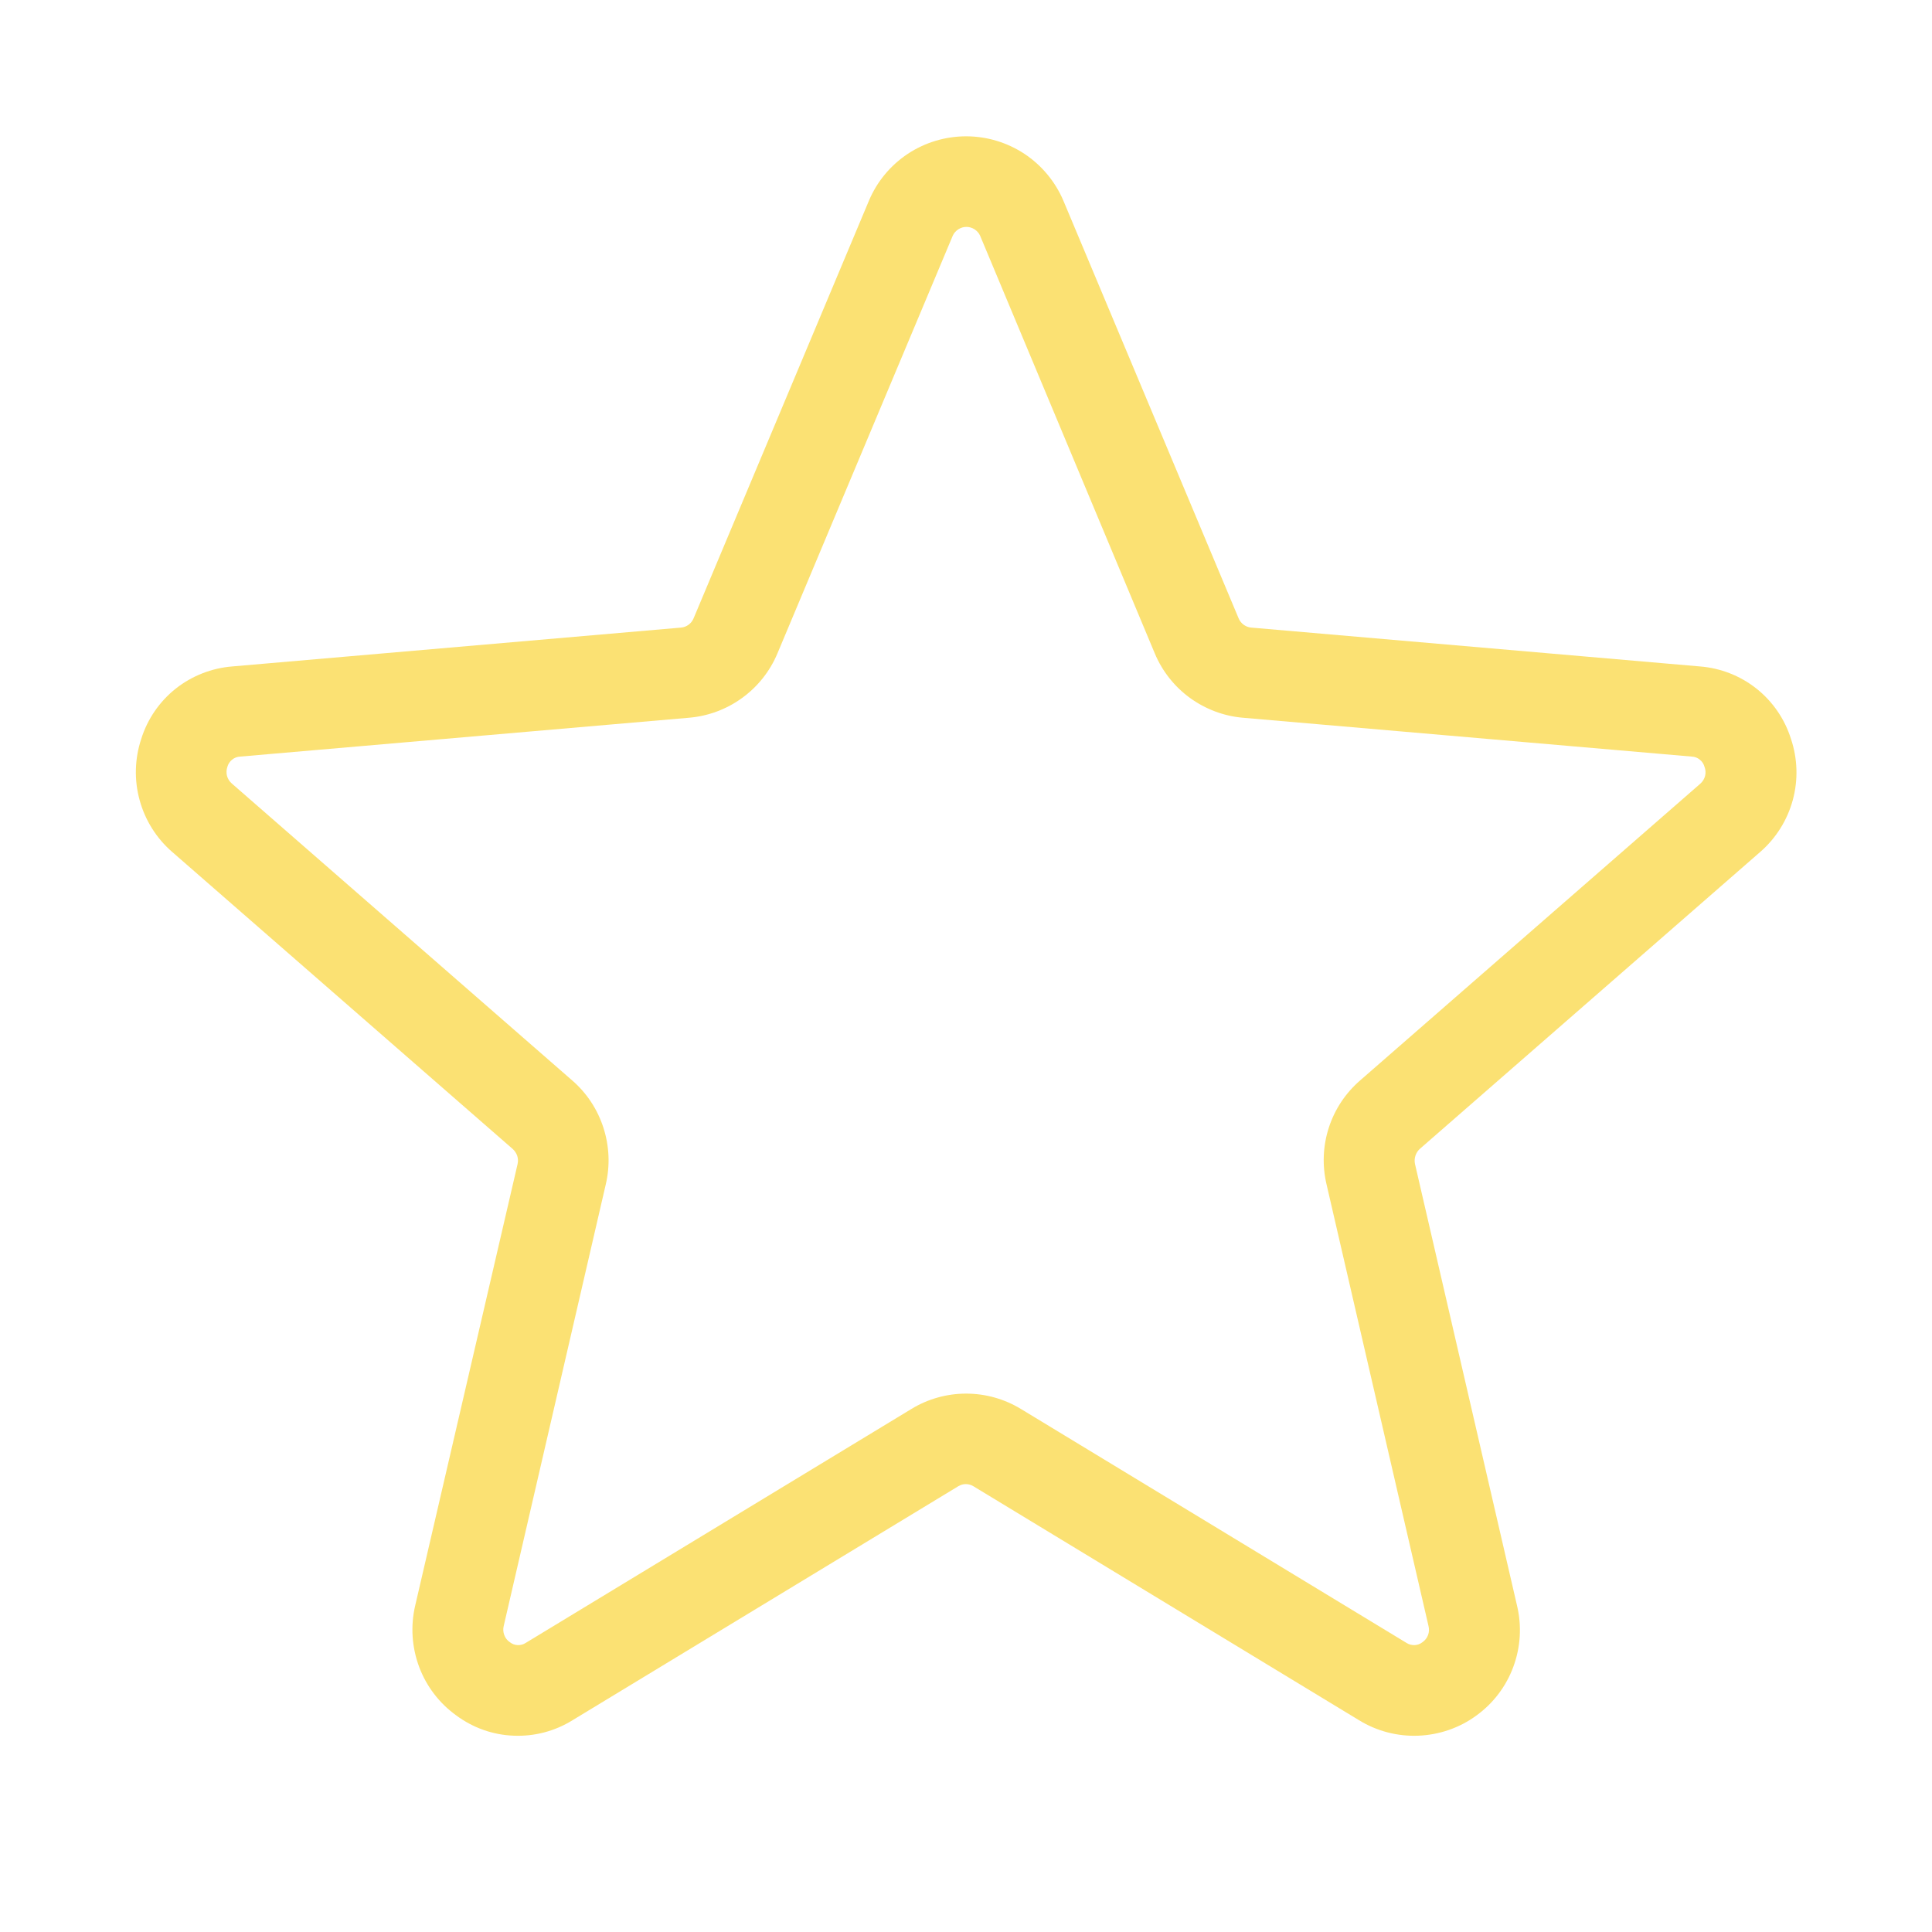
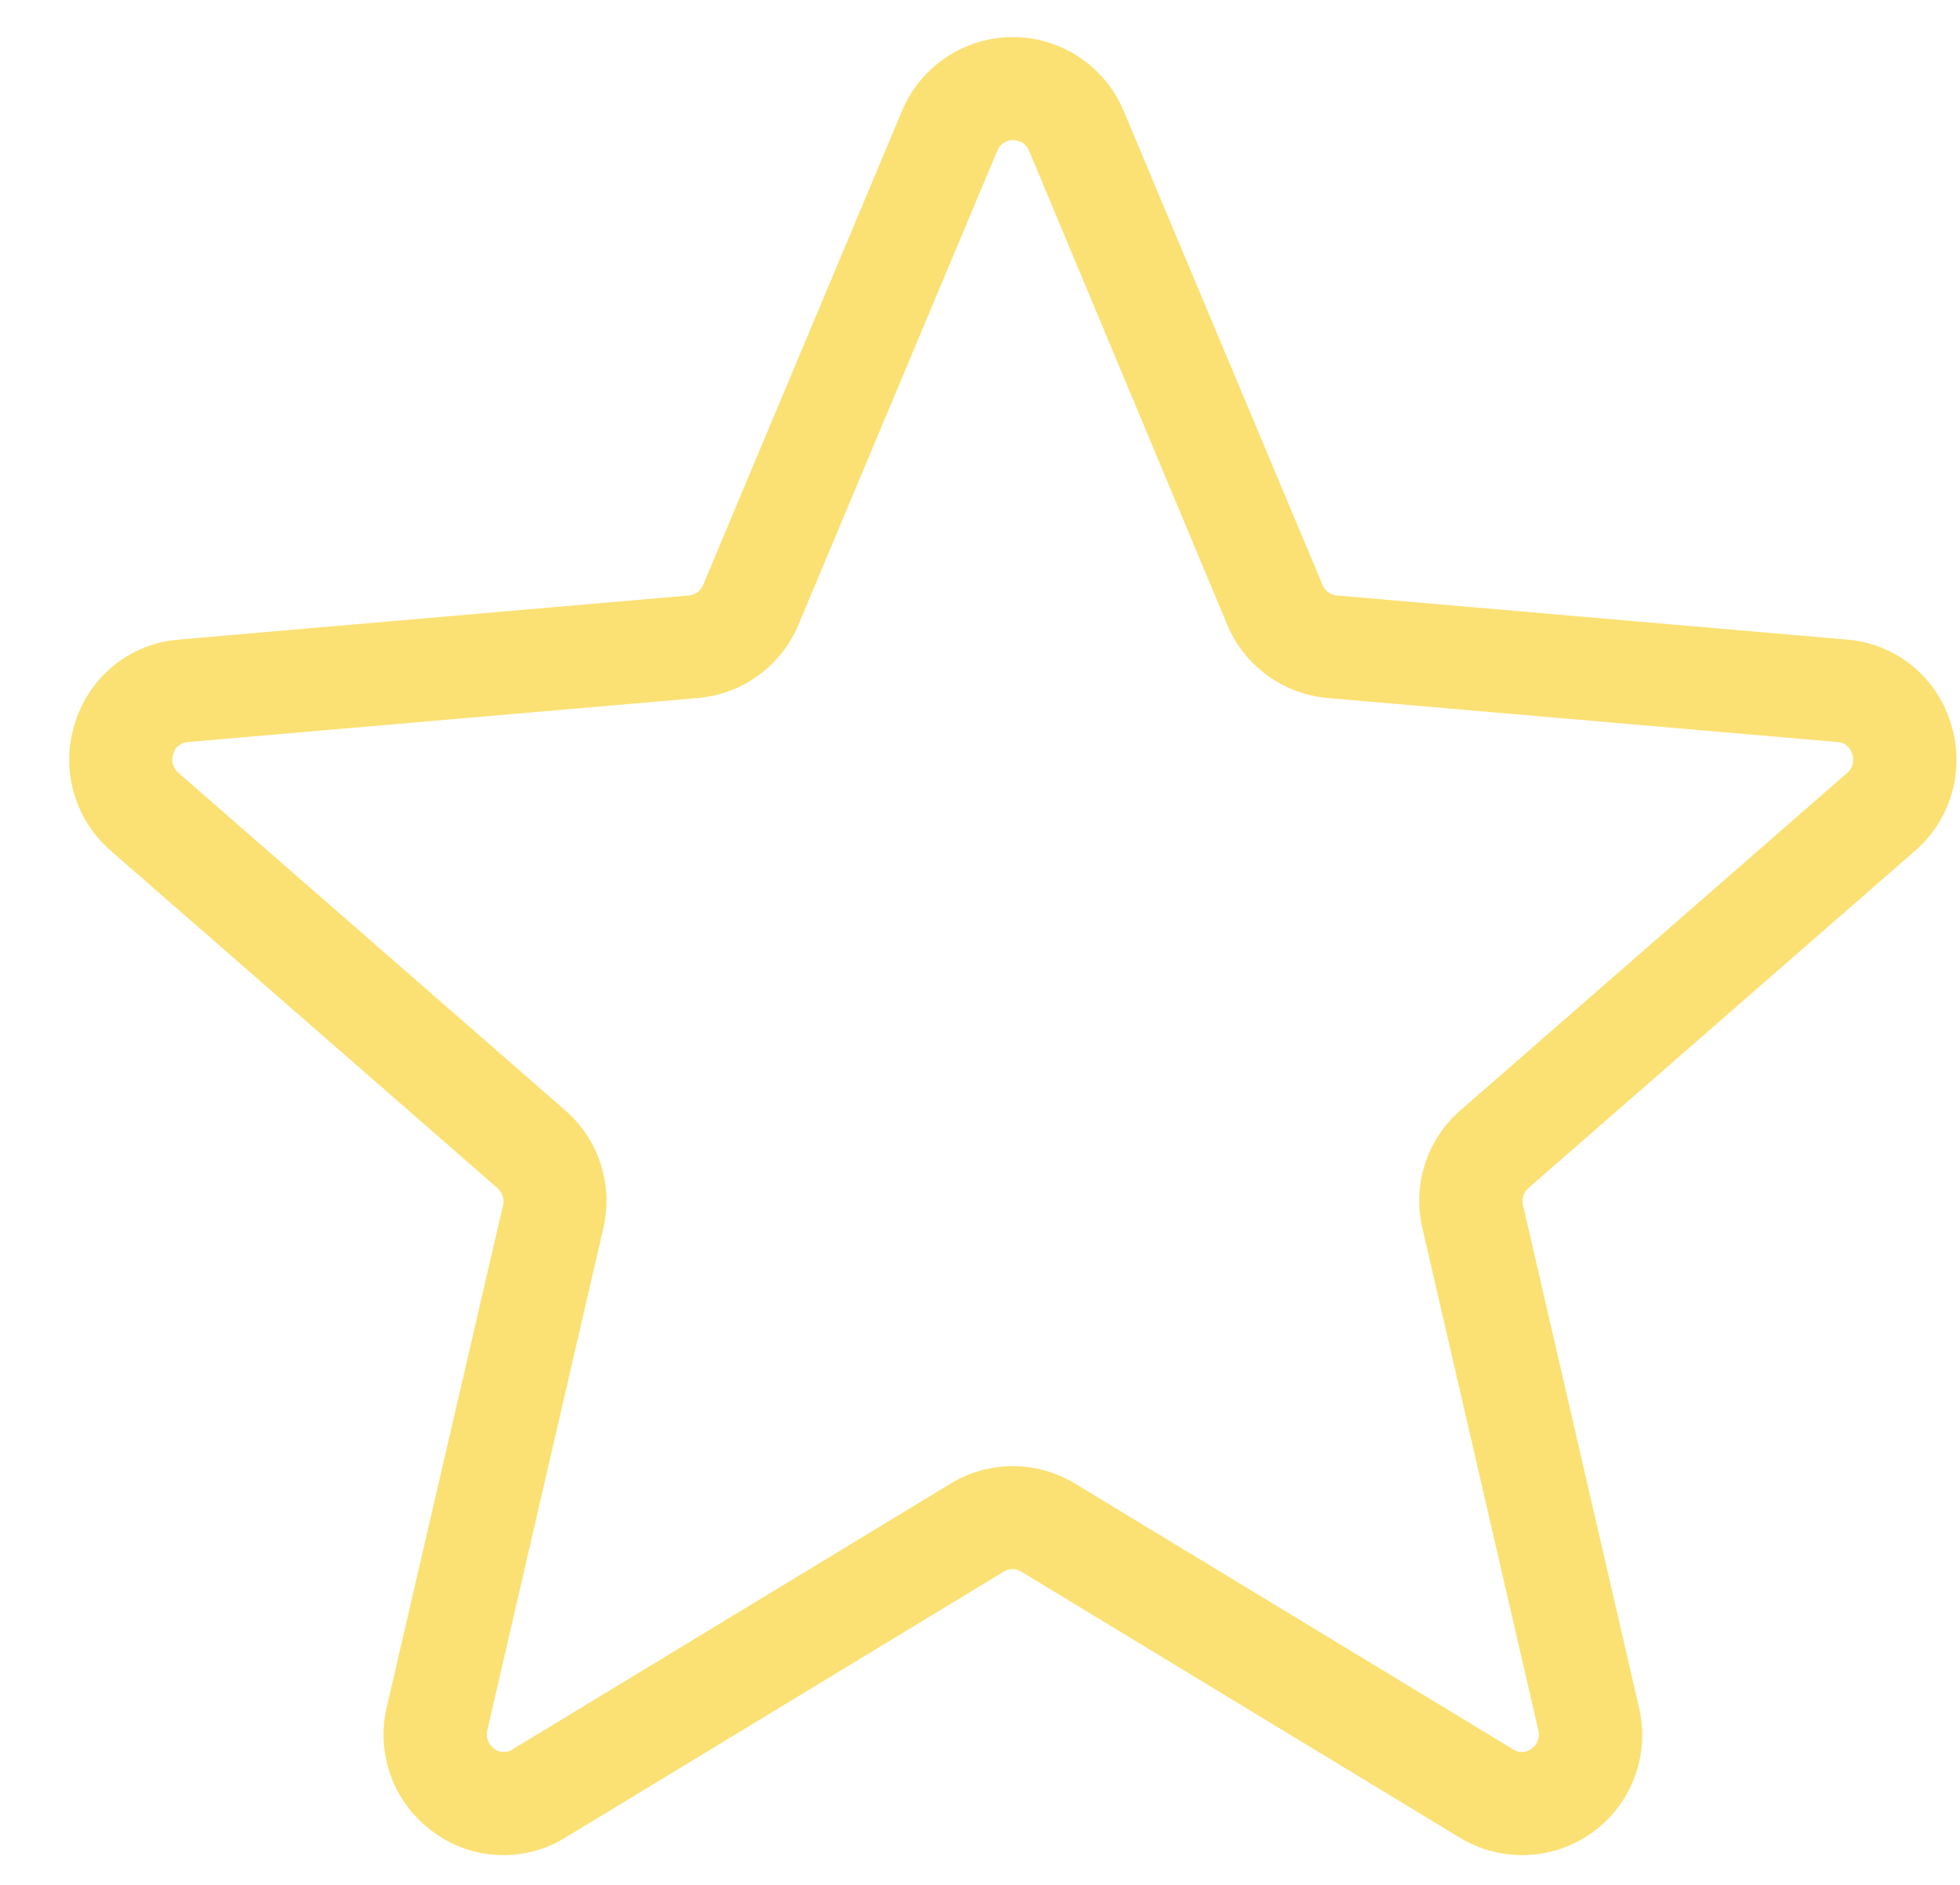
- <svg xmlns="http://www.w3.org/2000/svg" width="18" height="18" viewBox="0 0 18 18" fill="none">
-   <path d="M16.686 6.884C16.628 6.699 16.516 6.536 16.365 6.416C16.214 6.296 16.03 6.224 15.837 6.209L11.656 5.847C11.631 5.845 11.607 5.835 11.586 5.82C11.566 5.805 11.55 5.785 11.54 5.761L9.907 1.869C9.831 1.691 9.705 1.54 9.544 1.433C9.383 1.327 9.194 1.27 9.001 1.27C8.808 1.27 8.619 1.327 8.458 1.433C8.297 1.54 8.171 1.691 8.096 1.869L6.462 5.761C6.452 5.785 6.436 5.805 6.416 5.82C6.396 5.835 6.371 5.845 6.346 5.847L2.165 6.209C1.973 6.224 1.789 6.296 1.637 6.416C1.486 6.536 1.374 6.699 1.316 6.884C1.255 7.068 1.249 7.267 1.301 7.455C1.352 7.642 1.458 7.811 1.605 7.938L4.777 10.705C4.796 10.722 4.811 10.745 4.819 10.769C4.827 10.794 4.828 10.82 4.822 10.846L3.868 14.96C3.824 15.149 3.837 15.347 3.905 15.53C3.973 15.712 4.094 15.87 4.252 15.983C4.407 16.098 4.593 16.164 4.786 16.171C4.979 16.179 5.17 16.129 5.334 16.027L8.928 13.847C8.949 13.834 8.974 13.827 8.998 13.827C9.023 13.827 9.048 13.834 9.069 13.847L12.662 16.027C12.828 16.129 13.021 16.179 13.215 16.171C13.409 16.163 13.597 16.099 13.754 15.984C13.912 15.87 14.032 15.712 14.099 15.53C14.167 15.347 14.179 15.149 14.134 14.96L13.183 10.844C13.178 10.819 13.179 10.793 13.187 10.768C13.195 10.743 13.209 10.721 13.228 10.704L16.4 7.937C16.547 7.809 16.652 7.641 16.703 7.454C16.754 7.266 16.748 7.068 16.686 6.884ZM15.843 7.3L12.671 10.067C12.536 10.184 12.435 10.336 12.38 10.507C12.325 10.678 12.318 10.86 12.359 11.034L13.309 15.149C13.316 15.177 13.315 15.206 13.305 15.233C13.295 15.26 13.277 15.283 13.254 15.299C13.233 15.316 13.207 15.326 13.18 15.327C13.152 15.328 13.126 15.321 13.103 15.306L9.51 13.126C9.356 13.033 9.181 12.984 9.001 12.984C8.822 12.984 8.646 13.033 8.493 13.126L4.899 15.306C4.877 15.321 4.85 15.328 4.823 15.327C4.796 15.326 4.77 15.316 4.749 15.299C4.725 15.283 4.708 15.26 4.698 15.233C4.688 15.206 4.686 15.177 4.693 15.149L5.644 11.034C5.685 10.86 5.677 10.678 5.622 10.507C5.567 10.336 5.467 10.184 5.332 10.067L2.16 7.3C2.138 7.281 2.123 7.257 2.115 7.229C2.108 7.202 2.109 7.173 2.118 7.146C2.125 7.119 2.141 7.095 2.162 7.078C2.184 7.06 2.21 7.05 2.238 7.049L6.419 6.687C6.598 6.672 6.77 6.608 6.915 6.502C7.06 6.397 7.174 6.253 7.243 6.088L8.877 2.195C8.888 2.171 8.906 2.151 8.929 2.136C8.951 2.122 8.977 2.114 9.004 2.114C9.031 2.114 9.057 2.122 9.079 2.136C9.102 2.151 9.12 2.171 9.131 2.195L10.759 6.088C10.828 6.253 10.941 6.396 11.086 6.502C11.231 6.607 11.402 6.672 11.58 6.687L15.762 7.049C15.789 7.05 15.816 7.06 15.837 7.078C15.859 7.095 15.874 7.119 15.881 7.146C15.891 7.172 15.893 7.201 15.886 7.229C15.879 7.256 15.864 7.281 15.843 7.3Z" fill="#FBE173" />
+ <svg xmlns="http://www.w3.org/2000/svg" width="26" height="25" viewBox="0 0 26 25" fill="none">
+   <path d="M25.872 9.575C25.778 9.277 25.596 9.013 25.352 8.819C25.107 8.624 24.809 8.507 24.497 8.483L17.732 7.898C17.691 7.894 17.652 7.879 17.619 7.855C17.586 7.83 17.56 7.797 17.544 7.759L14.901 1.46C14.779 1.173 14.574 0.928 14.314 0.756C14.053 0.584 13.748 0.492 13.436 0.492C13.123 0.492 12.818 0.584 12.557 0.756C12.297 0.928 12.092 1.173 11.97 1.46L9.327 7.759C9.311 7.797 9.285 7.83 9.252 7.855C9.219 7.879 9.18 7.894 9.139 7.898L2.374 8.483C2.062 8.507 1.765 8.624 1.52 8.819C1.275 9.013 1.094 9.277 1 9.575C0.9 9.874 0.891 10.196 0.975 10.499C1.058 10.803 1.229 11.075 1.467 11.282L6.6 15.759C6.631 15.787 6.655 15.823 6.667 15.863C6.68 15.903 6.682 15.945 6.673 15.986L5.13 22.644C5.058 22.95 5.078 23.271 5.189 23.566C5.299 23.861 5.494 24.116 5.75 24.3C6.001 24.486 6.303 24.592 6.615 24.604C6.927 24.617 7.236 24.536 7.502 24.371L13.317 20.844C13.351 20.823 13.391 20.811 13.431 20.811C13.471 20.811 13.511 20.823 13.545 20.844L19.36 24.371C19.628 24.535 19.939 24.616 20.254 24.604C20.568 24.592 20.872 24.487 21.127 24.302C21.382 24.117 21.576 23.861 21.685 23.566C21.795 23.271 21.814 22.95 21.741 22.644L20.203 15.984C20.194 15.943 20.195 15.9 20.208 15.861C20.221 15.82 20.244 15.785 20.276 15.757L25.409 11.28C25.645 11.073 25.816 10.801 25.898 10.497C25.98 10.194 25.971 9.873 25.872 9.575ZM24.506 10.249L19.374 14.726C19.155 14.916 18.992 15.162 18.903 15.438C18.814 15.714 18.802 16.009 18.869 16.291L20.407 22.951C20.418 22.996 20.416 23.043 20.4 23.086C20.384 23.129 20.355 23.167 20.317 23.193C20.283 23.221 20.241 23.236 20.197 23.238C20.153 23.24 20.11 23.228 20.073 23.203L14.258 19.676C14.01 19.526 13.726 19.446 13.436 19.446C13.145 19.446 12.861 19.526 12.613 19.676L6.798 23.203C6.761 23.228 6.718 23.24 6.674 23.238C6.631 23.236 6.588 23.221 6.554 23.193C6.516 23.167 6.488 23.129 6.472 23.086C6.455 23.043 6.453 22.996 6.464 22.951L8.003 16.291C8.069 16.009 8.057 15.714 7.968 15.438C7.879 15.162 7.716 14.916 7.497 14.726L2.365 10.249C2.33 10.219 2.305 10.179 2.293 10.134C2.281 10.09 2.282 10.043 2.298 9.999C2.309 9.956 2.334 9.918 2.369 9.89C2.404 9.861 2.447 9.845 2.491 9.842L9.258 9.258C9.547 9.233 9.825 9.13 10.06 8.958C10.295 8.787 10.479 8.555 10.591 8.287L13.234 1.988C13.252 1.949 13.282 1.916 13.318 1.893C13.355 1.87 13.397 1.858 13.44 1.858C13.483 1.858 13.526 1.87 13.562 1.893C13.598 1.916 13.628 1.949 13.646 1.988L16.28 8.287C16.392 8.555 16.575 8.786 16.809 8.957C17.044 9.128 17.32 9.232 17.609 9.258L24.375 9.842C24.42 9.845 24.463 9.861 24.498 9.89C24.532 9.918 24.557 9.956 24.569 9.999C24.585 10.043 24.587 10.089 24.576 10.134C24.565 10.178 24.541 10.218 24.506 10.249Z" fill="#FBE173" />
</svg>
